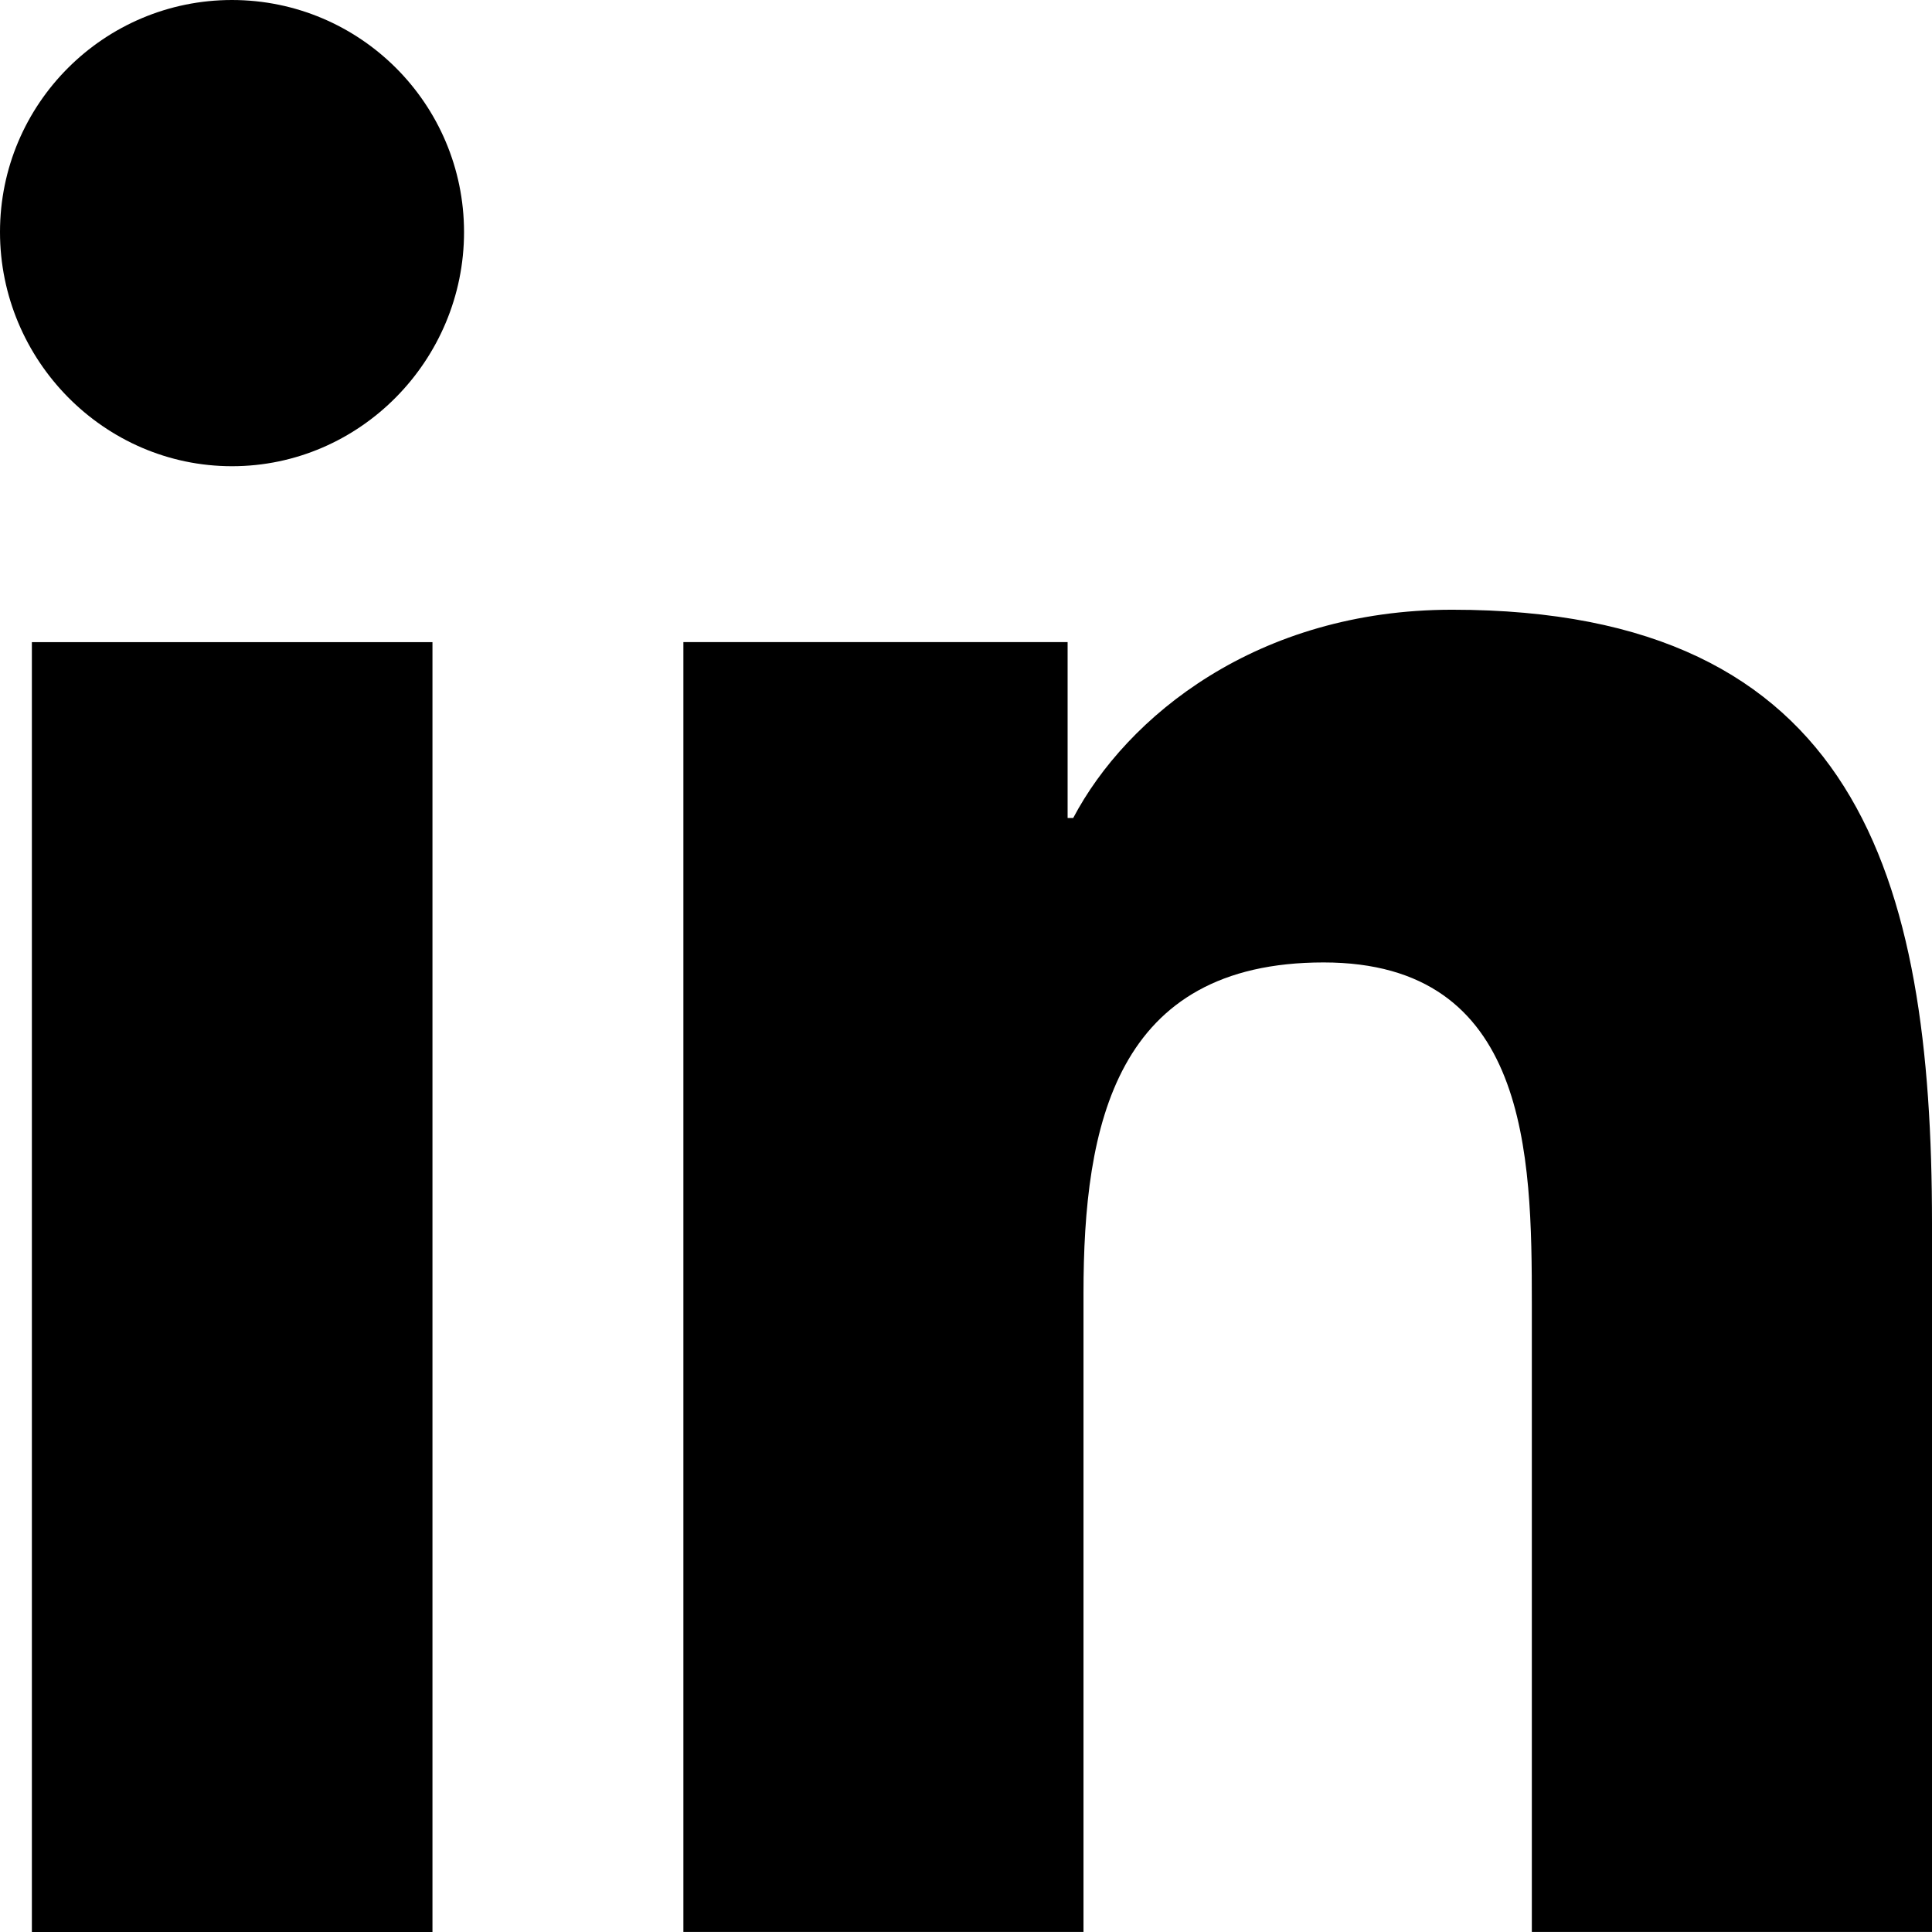
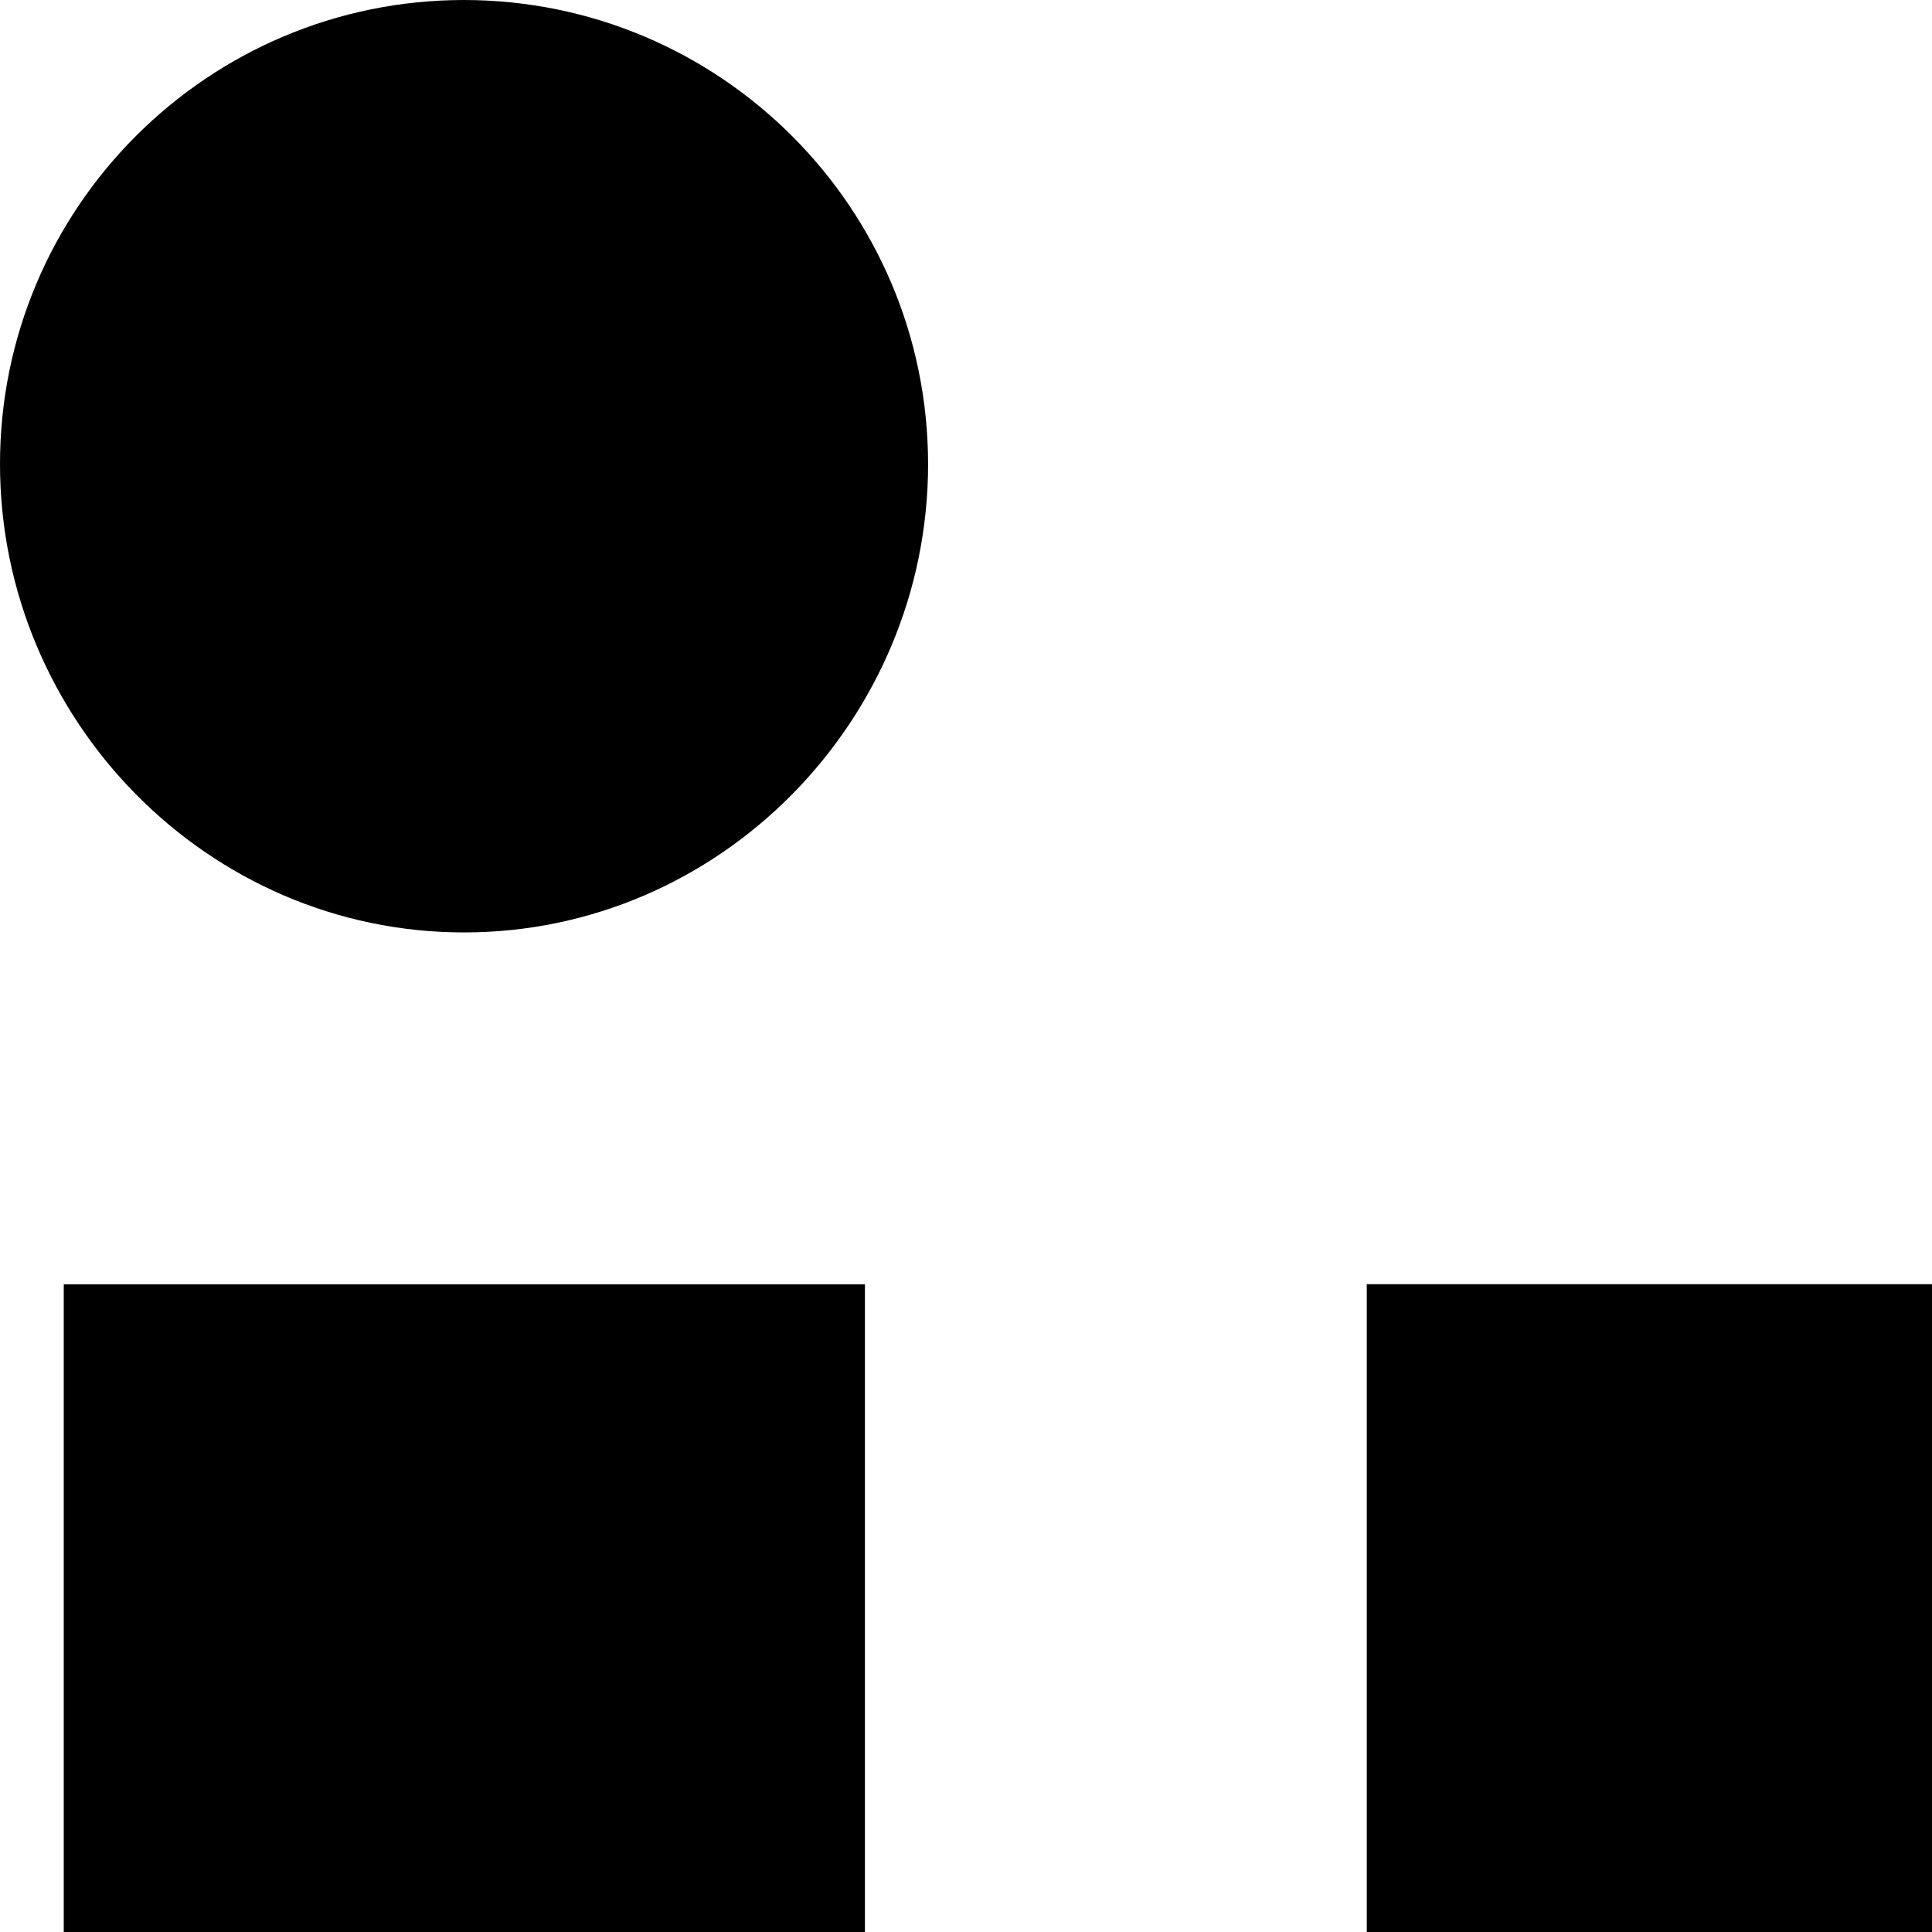
- <svg xmlns="http://www.w3.org/2000/svg" version="1.1" width="32" height="32" viewBox="0 0 32 32">
-   <path d="M31.992 32v-0.001h0.008v-11.736c0-5.741-1.236-10.164-7.948-10.164-3.227 0-5.392 1.771-6.276 3.449h-0.093v-2.913h-6.364v21.364h6.627v-10.579c0-2.785 0.528-5.479 3.977-5.479 3.399 0 3.449 3.179 3.449 5.657v10.401h6.62zM0.528 10.636h6.635v21.364h-6.635zM3.843 0c-2.121 0-3.843 1.721-3.843 3.843s1.721 3.879 3.843 3.879 3.843-1.757 3.843-3.879c-0.002-2.122-1.721-3.841-3.843-3.843h-0z" />
+ <svg xmlns="http://www.w3.org/2000/svg" version="1.1" width="16" height="16" viewBox="0 0 16 16">
+   <path d="M31.992 32v-0.001h0.008v-11.736c0-5.741-1.236-10.164-7.948-10.164-3.227 0-5.392 1.771-6.276 3.449h-0.093v-2.913h-6.364v21.364h6.627v-10.579c0-2.785 0.528-5.479 3.977-5.479 3.399 0 3.449 3.179 3.449 5.657v10.401h6.62zM0.528 10.636h6.635v21.364h-6.635zM3.843 0c-2.121 0-3.843 1.721-3.843 3.843s1.721 3.879 3.843 3.879 3.843-1.757 3.843-3.879c-0.002-2.122-1.721-3.841-3.843-3.843h-0z">
+     </path>
</svg>
